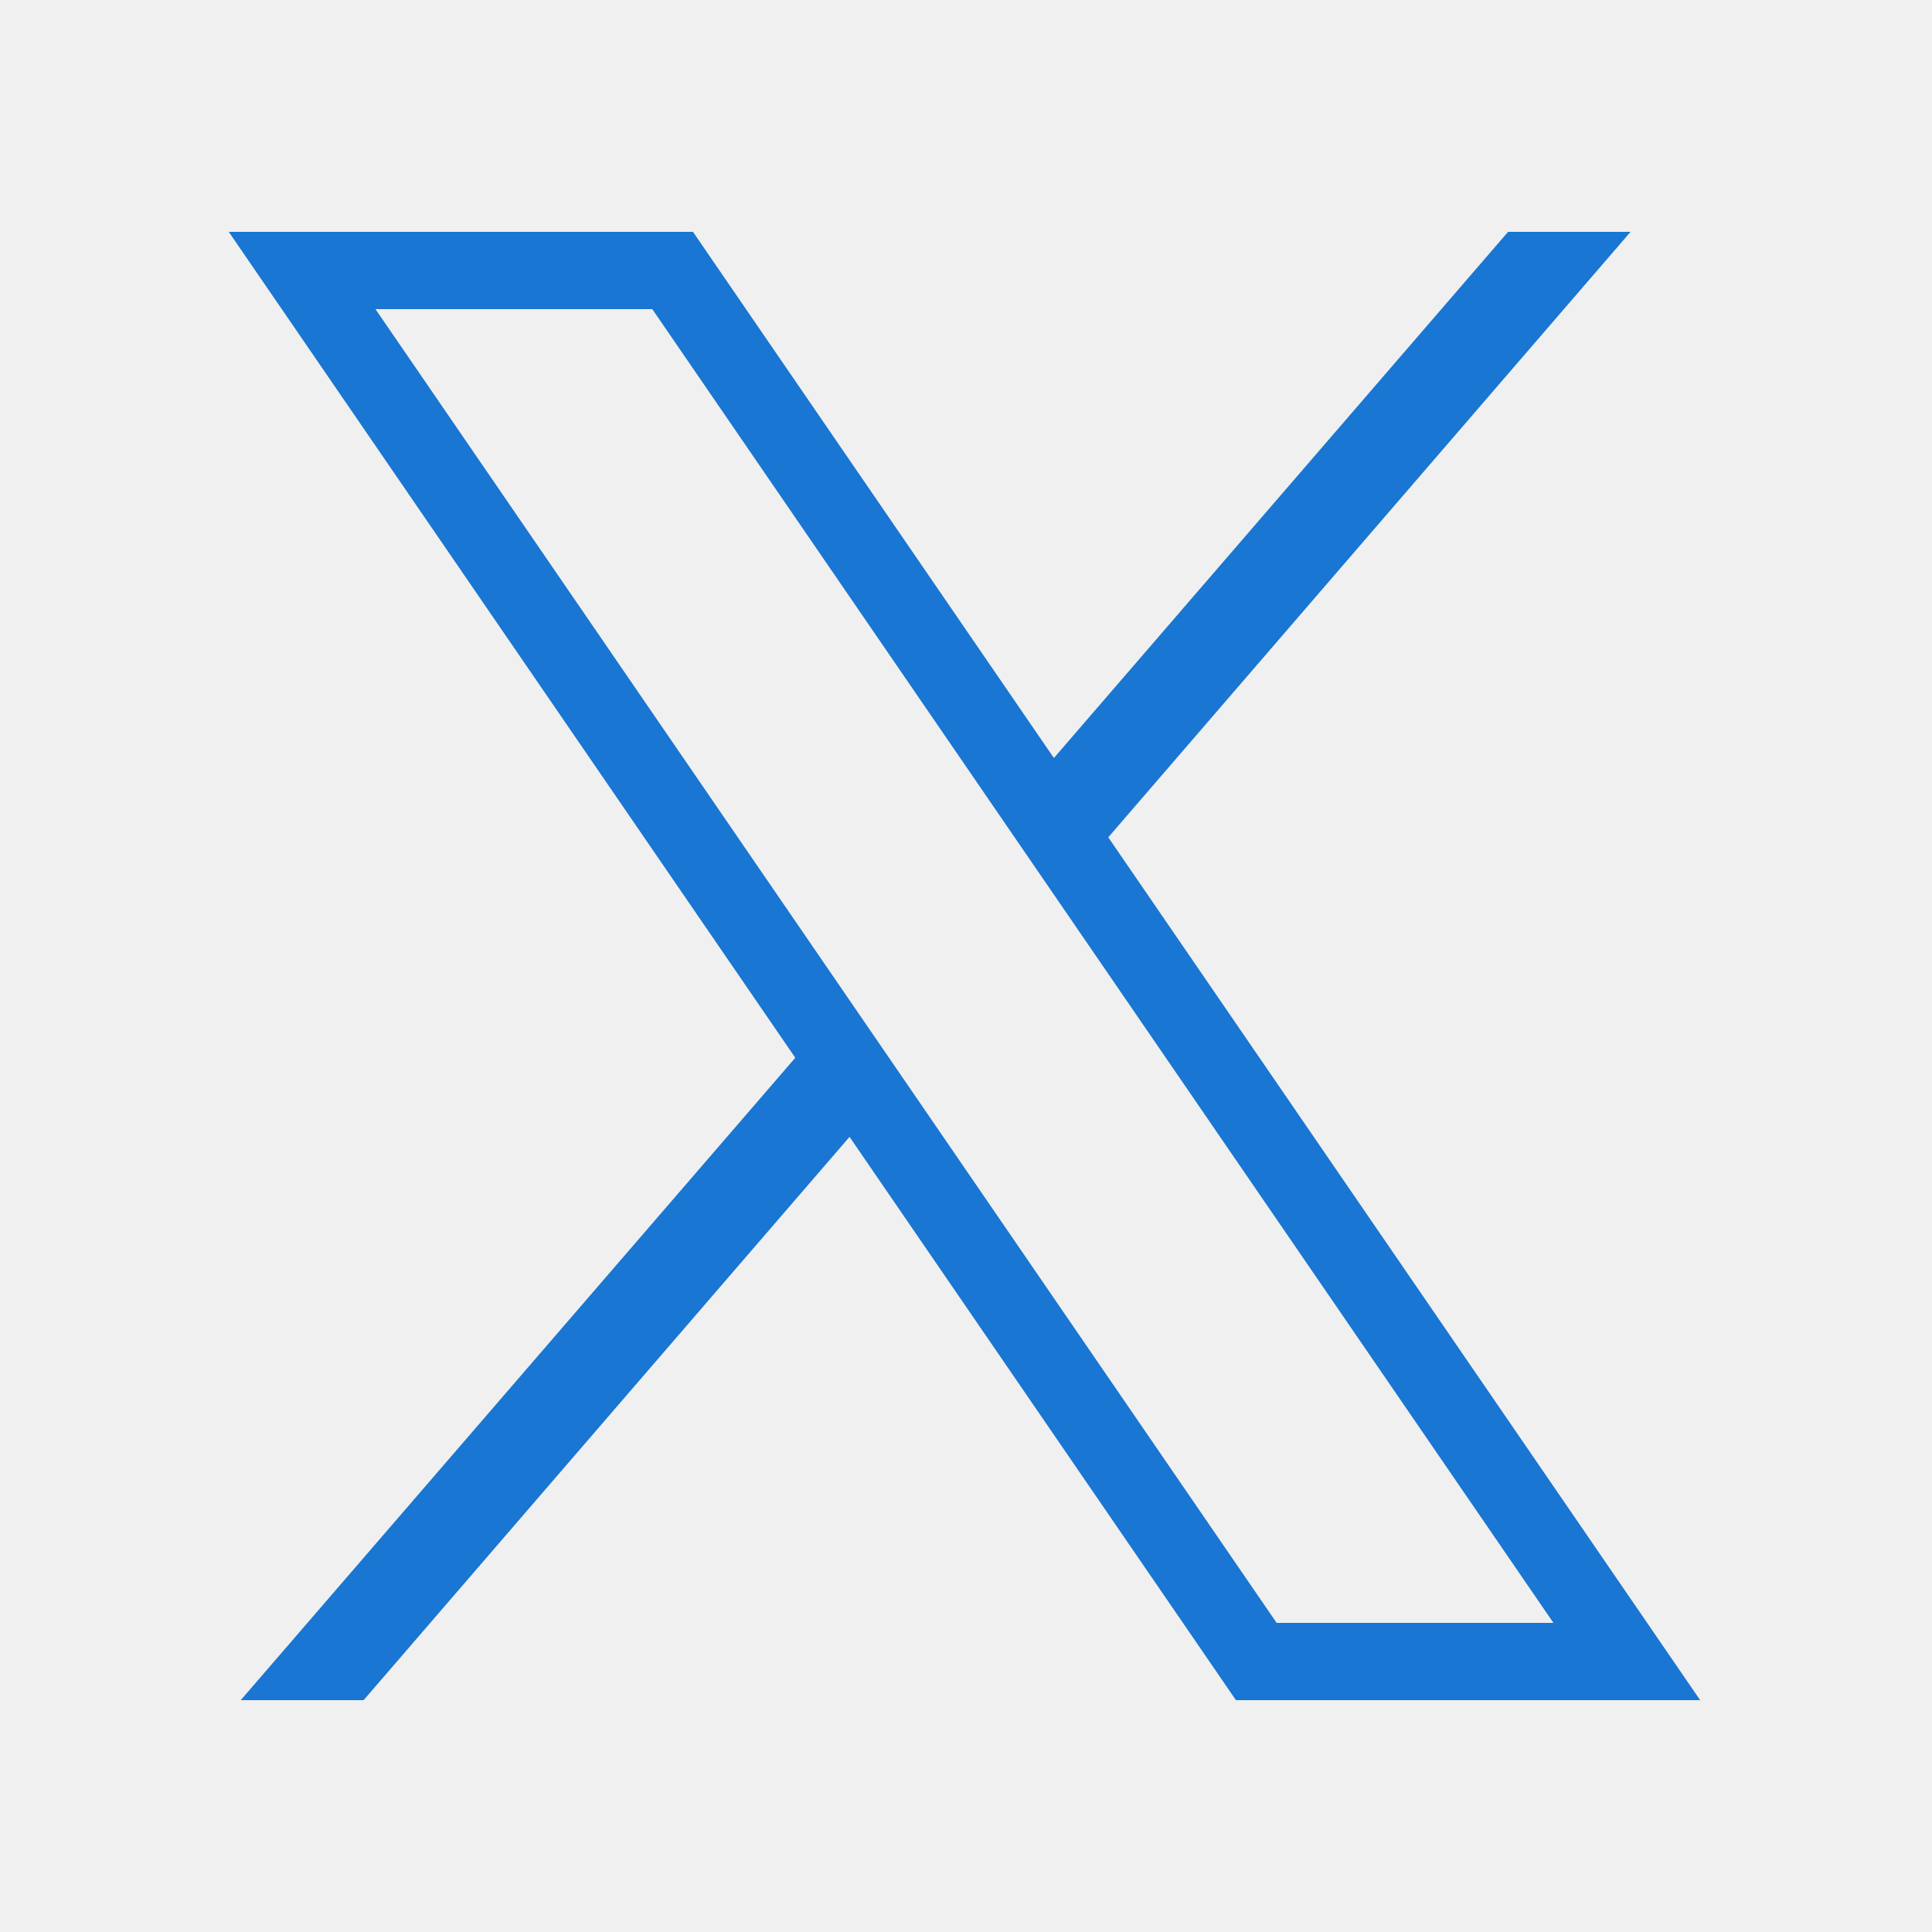
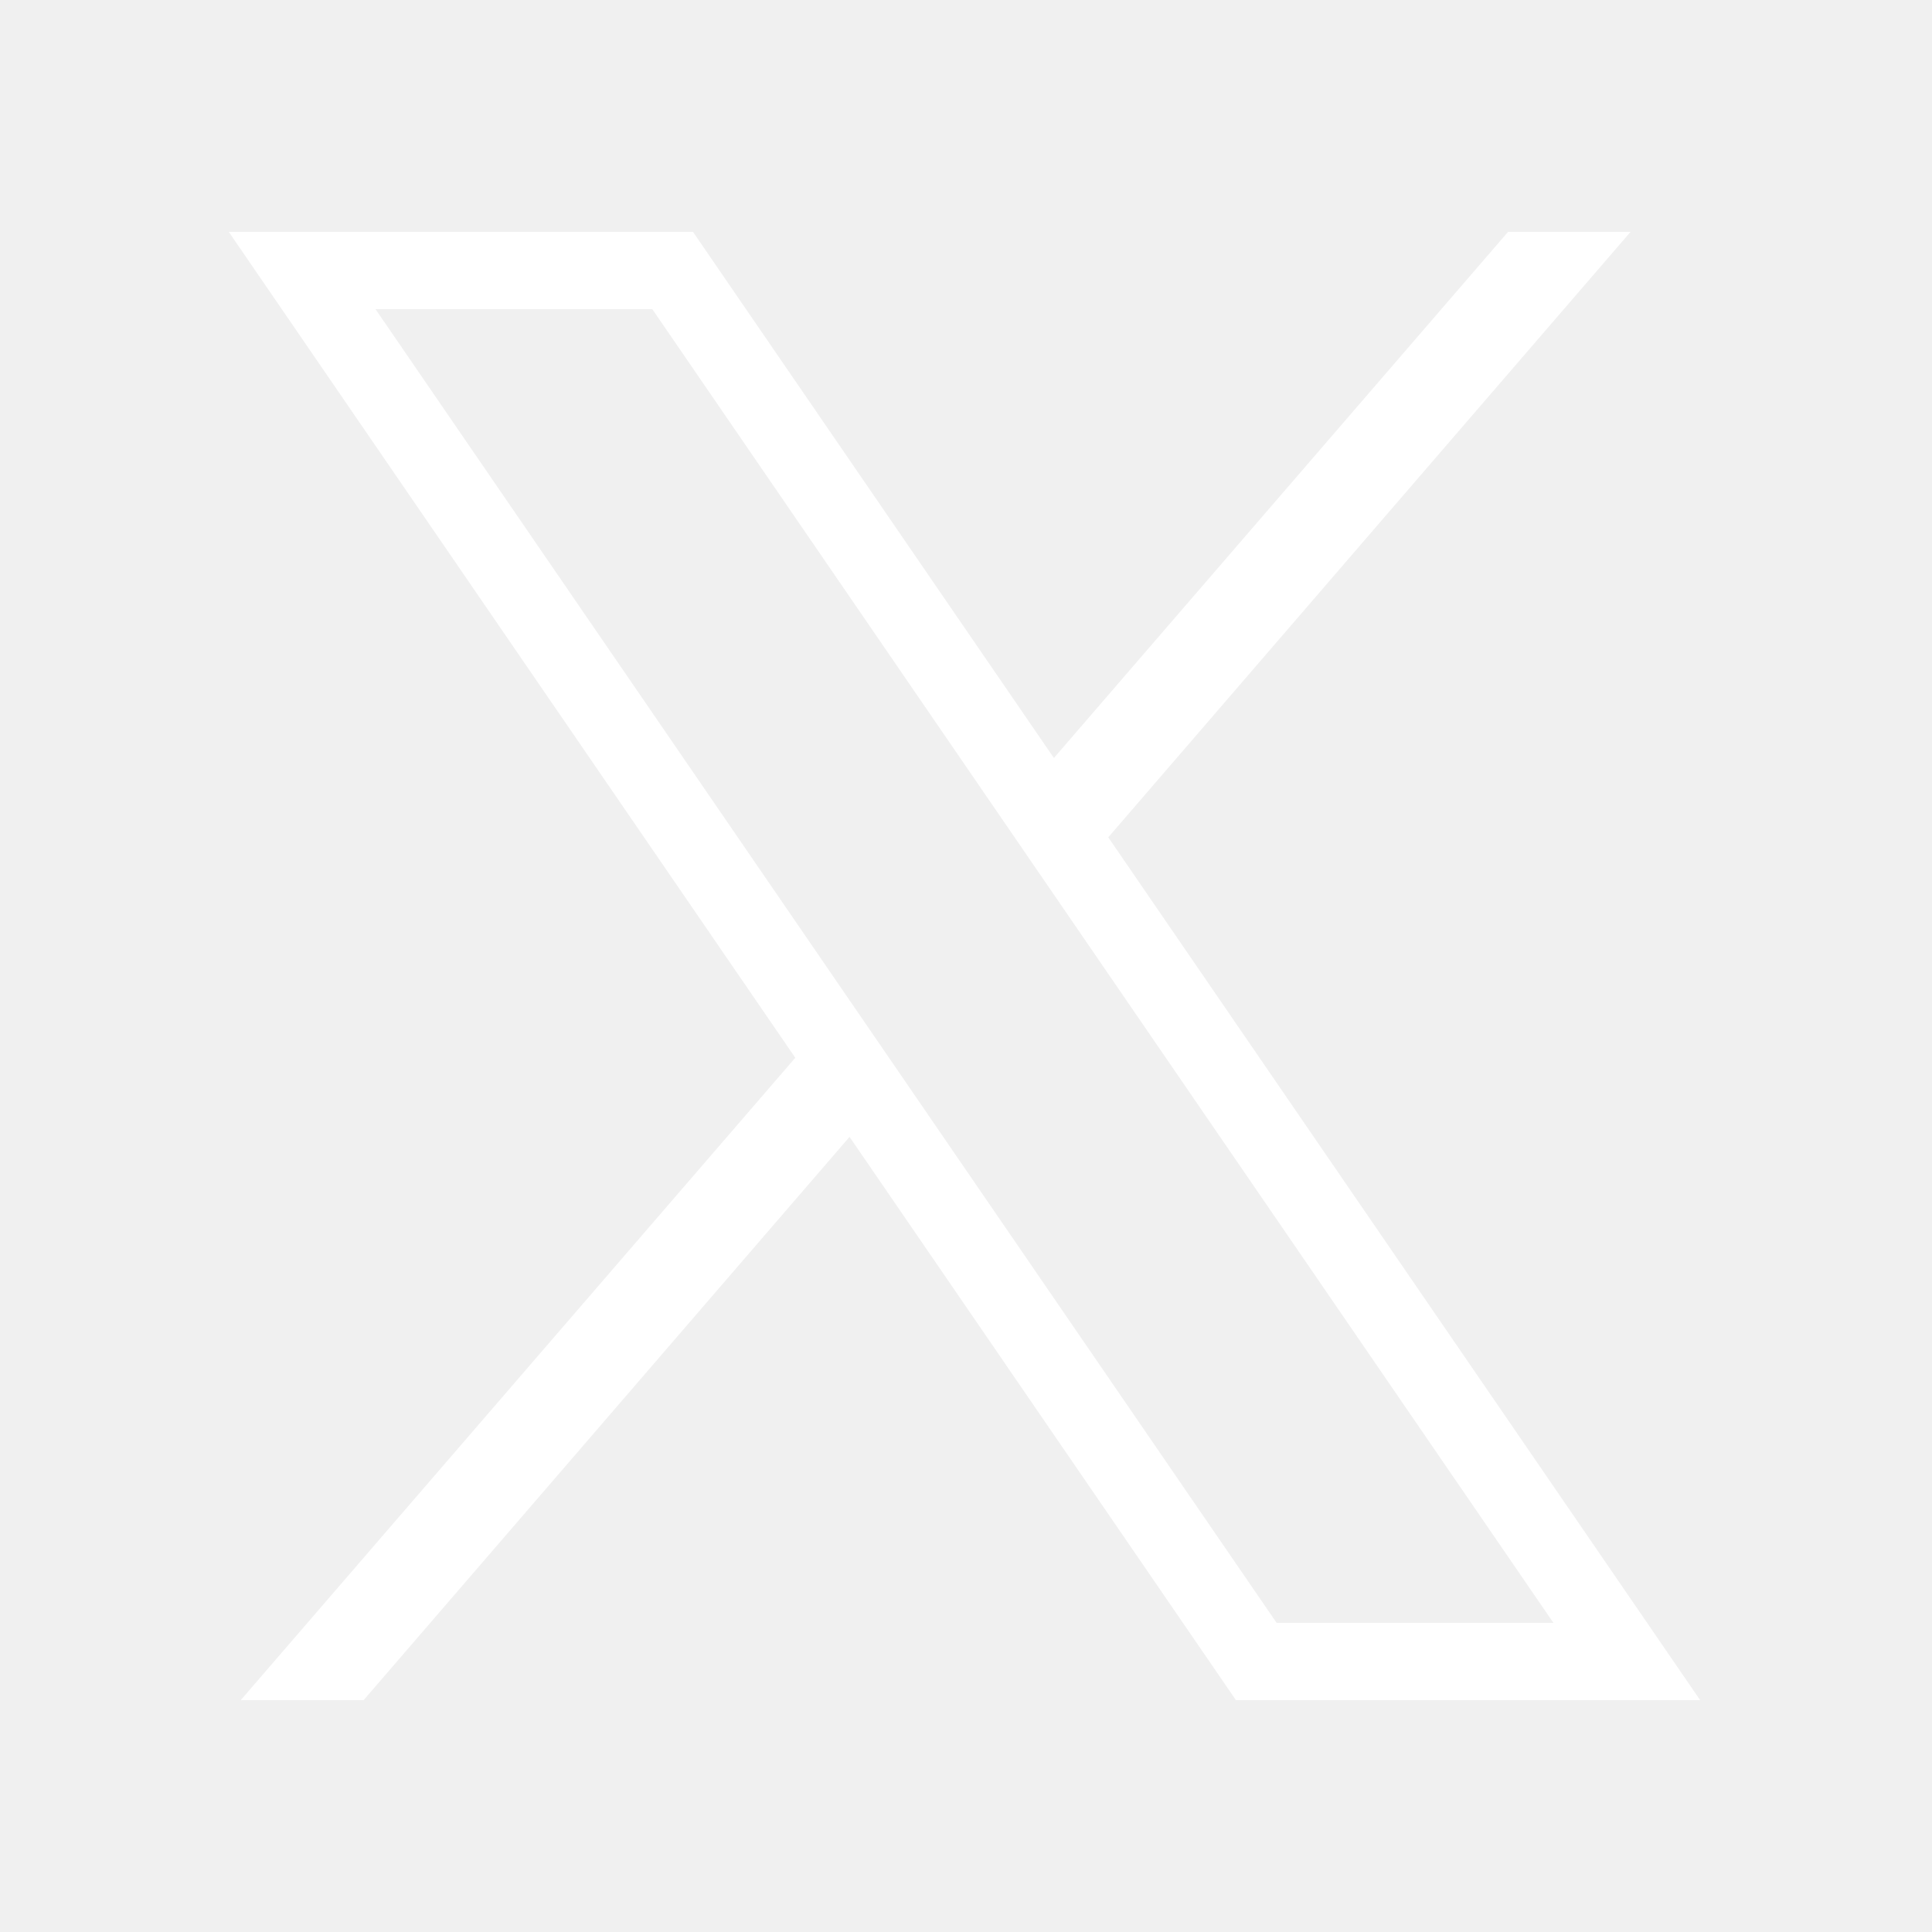
<svg xmlns="http://www.w3.org/2000/svg" viewBox="0 0 50 50" width="50px" height="50px">
-   <path d="M 5.92 6 L 20.582 27.375 L 6.23 44 L 9.41 44 L 21.986 29.422 L 31.986 44 L 44 44 L 28.682 21.67 L 42.199 6 L 39.029 6 L 27.275 19.617 L 17.934 6 L 5.92 6 z M 9.717 8 L 16.881 8 L 40.203 42 L 33.039 42 L 9.717 8 z" fill="#1976D2" />
+   <path d="M 5.92 6 L 20.582 27.375 L 6.23 44 L 9.41 44 L 21.986 29.422 L 31.986 44 L 44 44 L 28.682 21.67 L 42.199 6 L 39.029 6 L 27.275 19.617 L 17.934 6 L 5.92 6 z M 9.717 8 L 16.881 8 L 40.203 42 L 33.039 42 L 9.717 8 z" fill="#fff" />
</svg>
